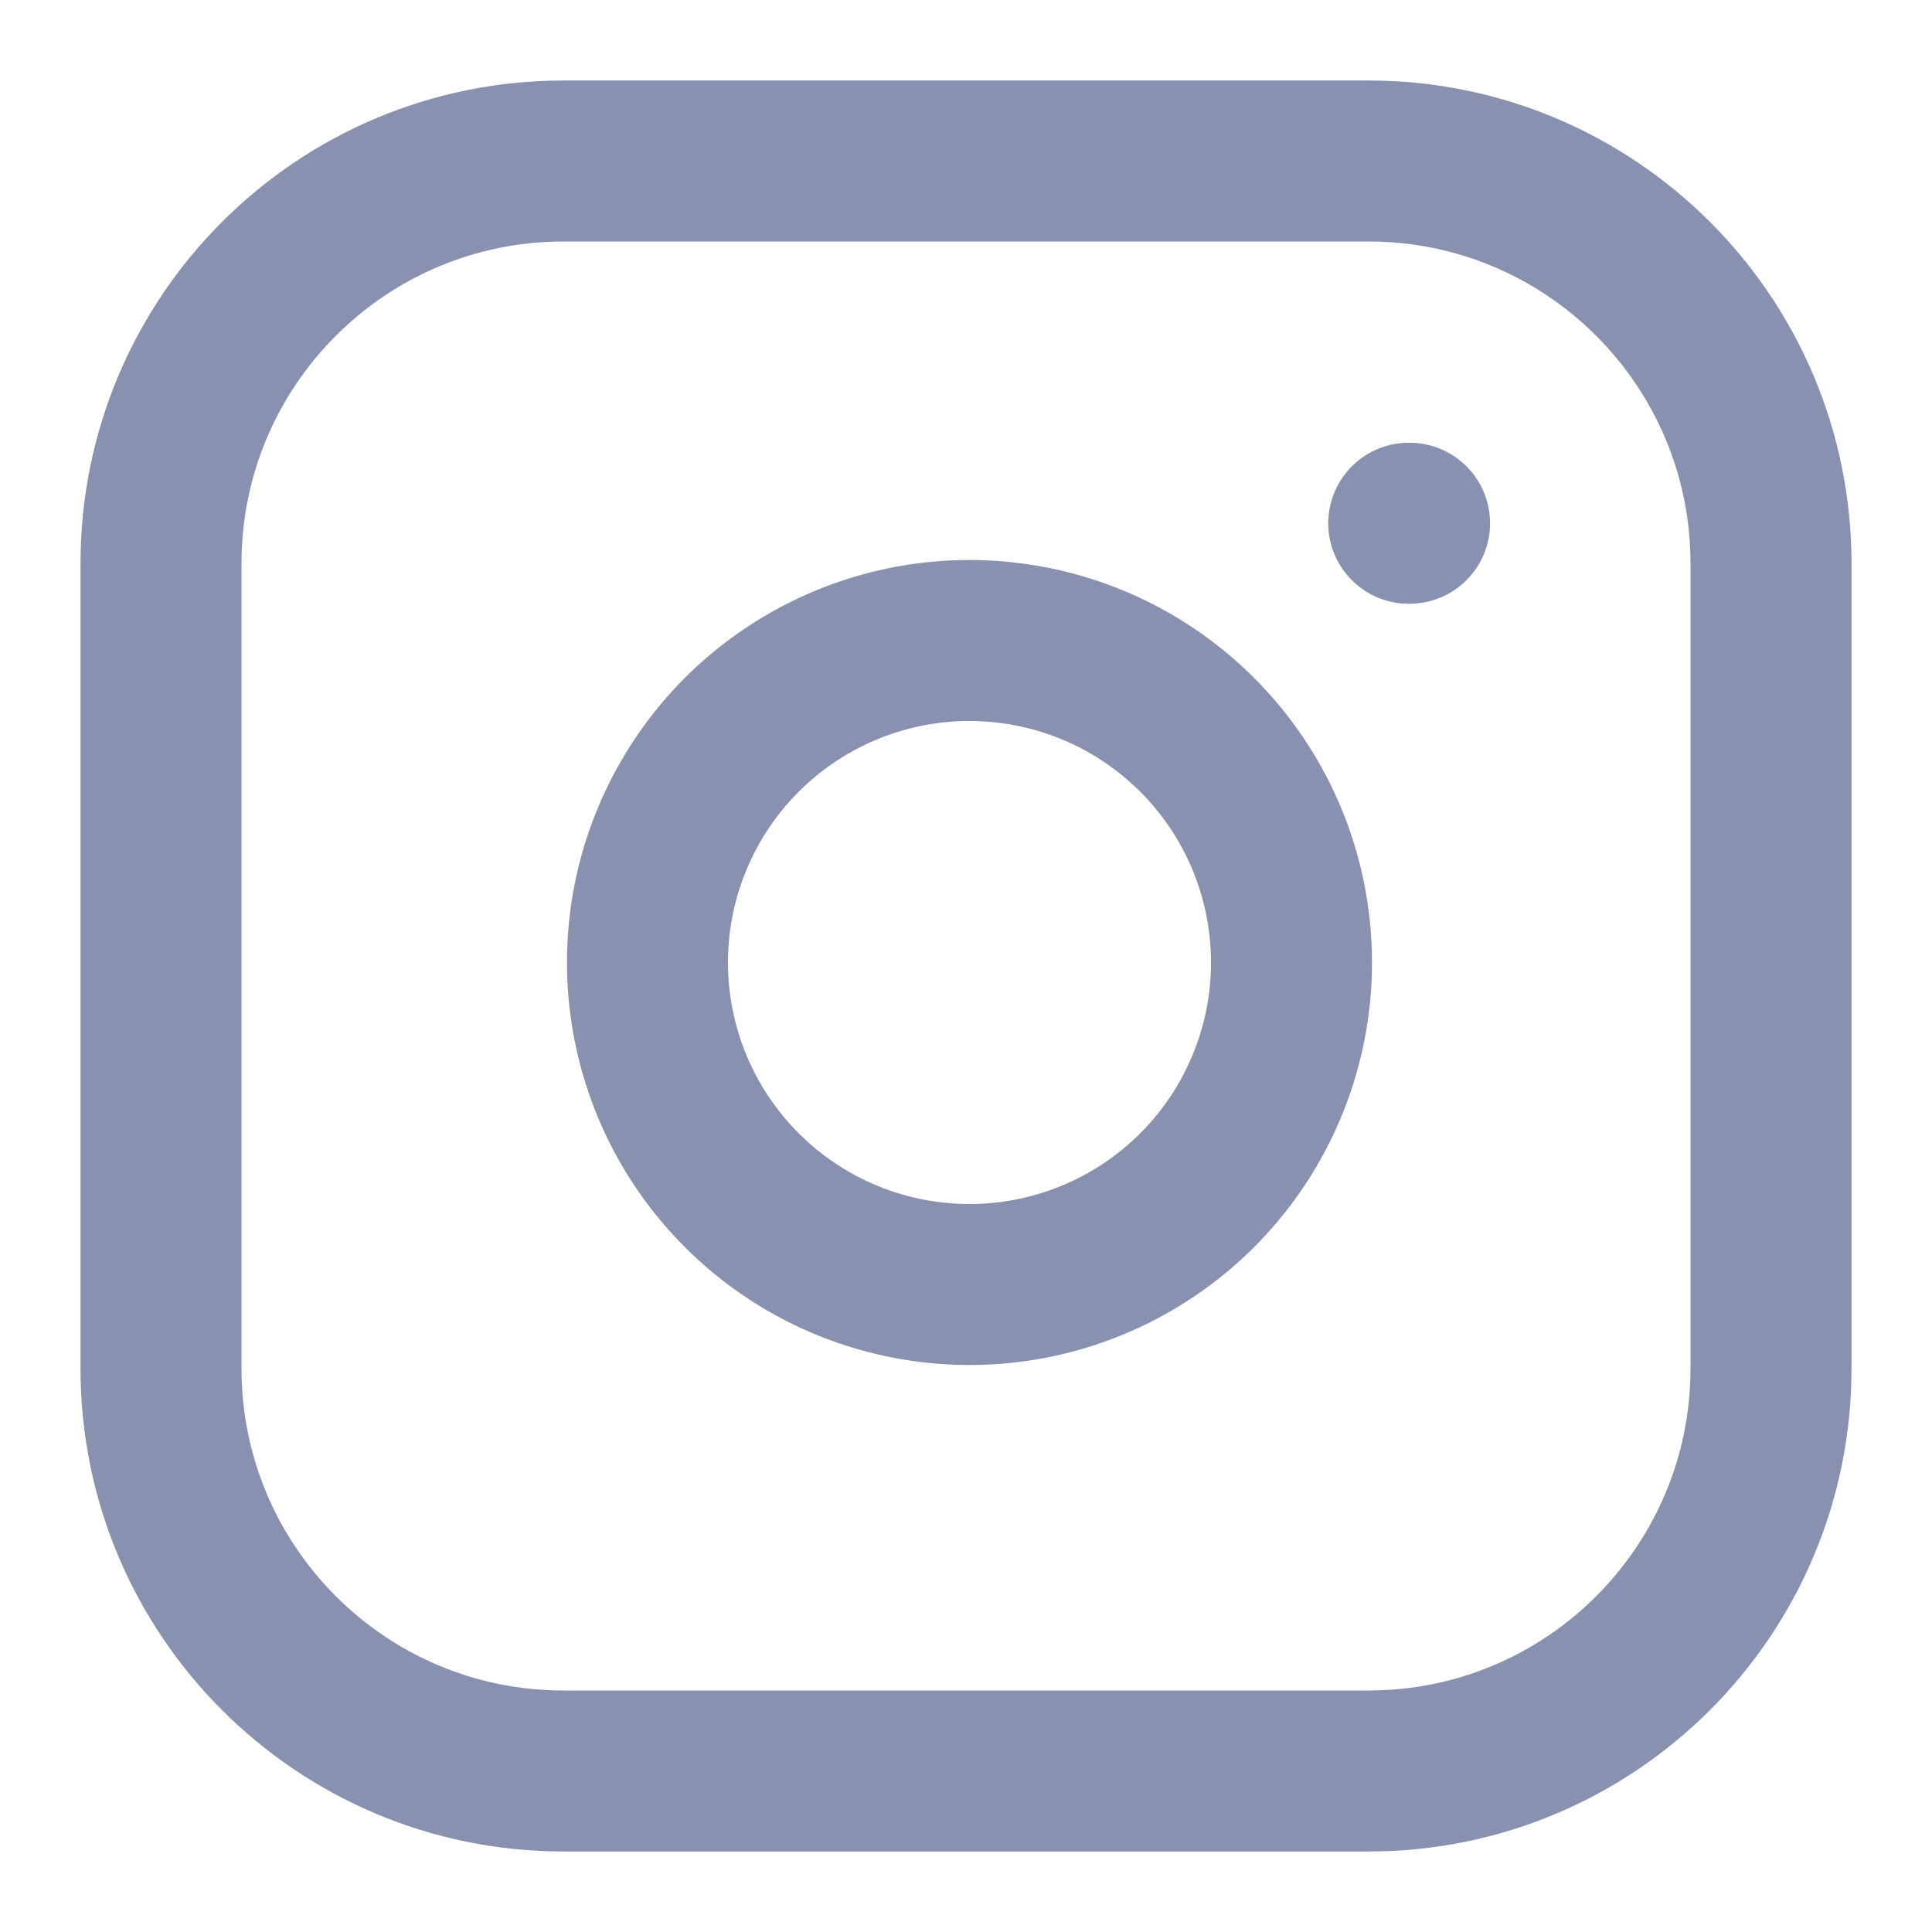
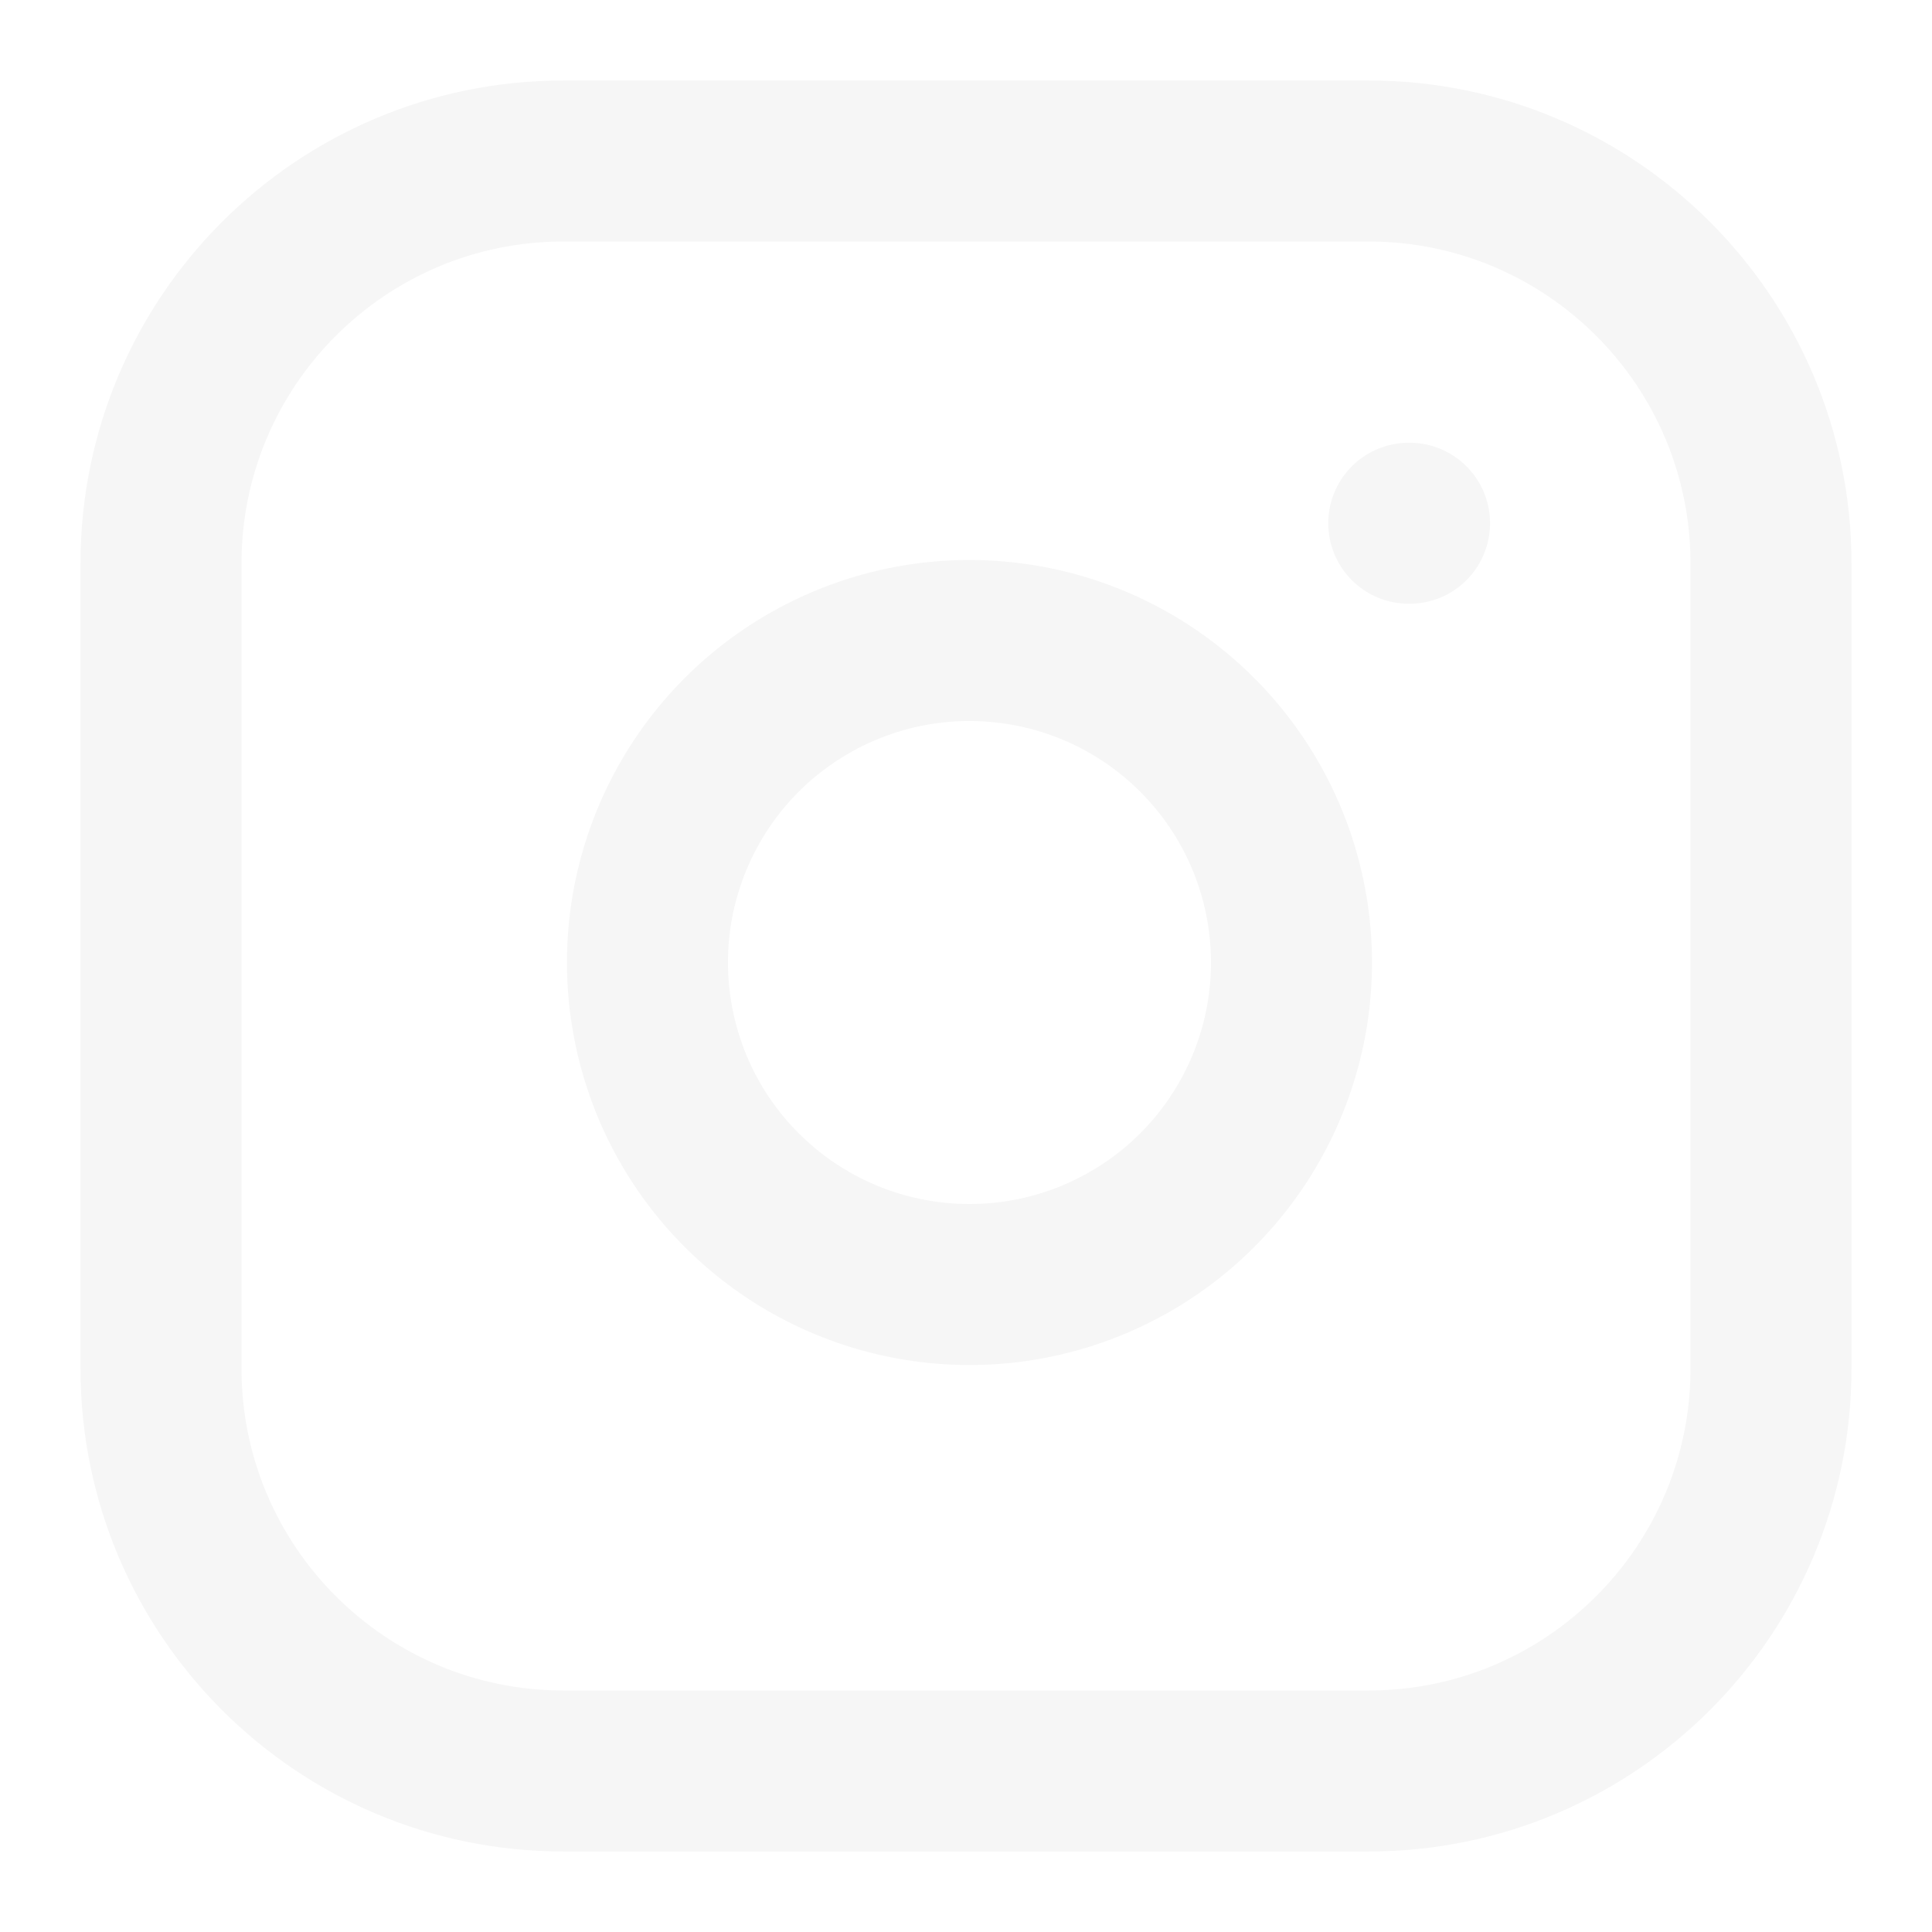
- <svg xmlns="http://www.w3.org/2000/svg" width="24" height="24" viewBox="0 0 24 24" fill="none" stroke="#8892b0" stroke-width="2" stroke-linecap="round" stroke-linejoin="round" class="feather feather-instagram">
+ <svg xmlns="http://www.w3.org/2000/svg" width="24" height="24" viewBox="0 0 24 24" fill="none" stroke="#F6F6F6" stroke-width="2" stroke-linecap="round" stroke-linejoin="round" class="feather feather-instagram">
  <rect x="2" y="2" width="20" height="20" rx="5" ry="5" />
  <path d="M16 11.37A4 4 0 1 1 12.63 8 4 4 0 0 1 16 11.37z" />
  <line x1="17.5" y1="6.5" x2="17.51" y2="6.5" />
</svg>
